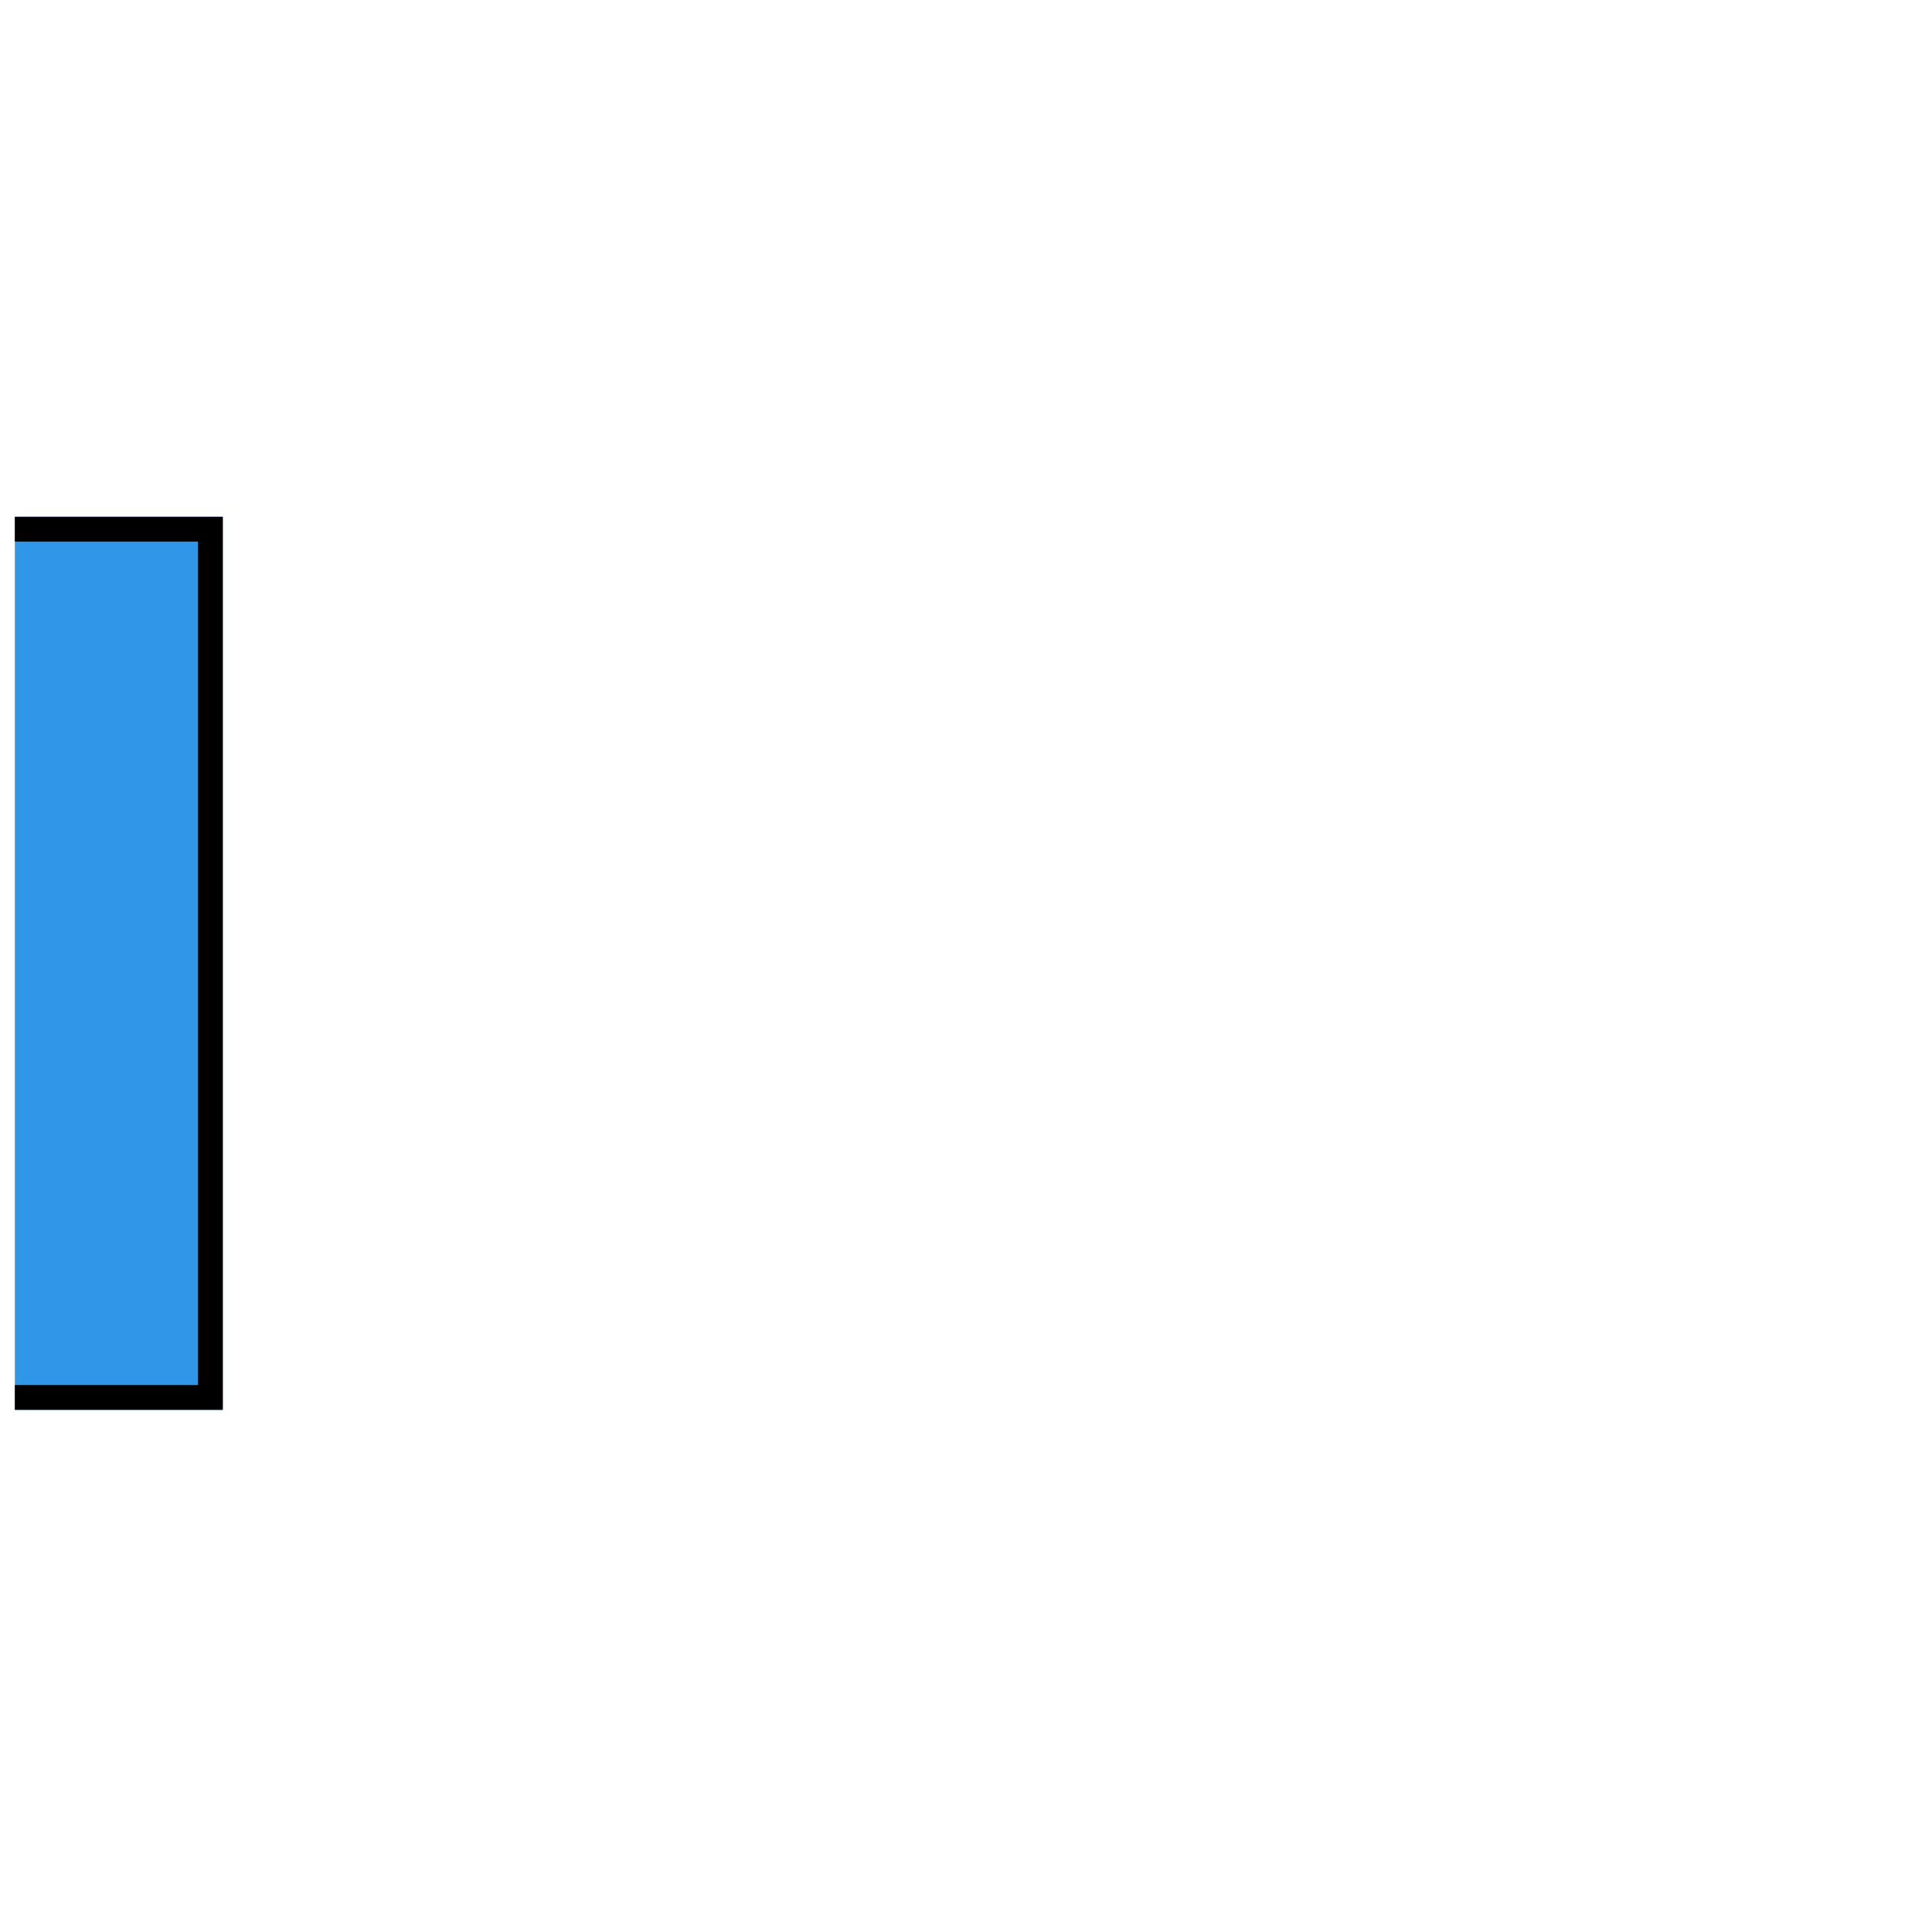
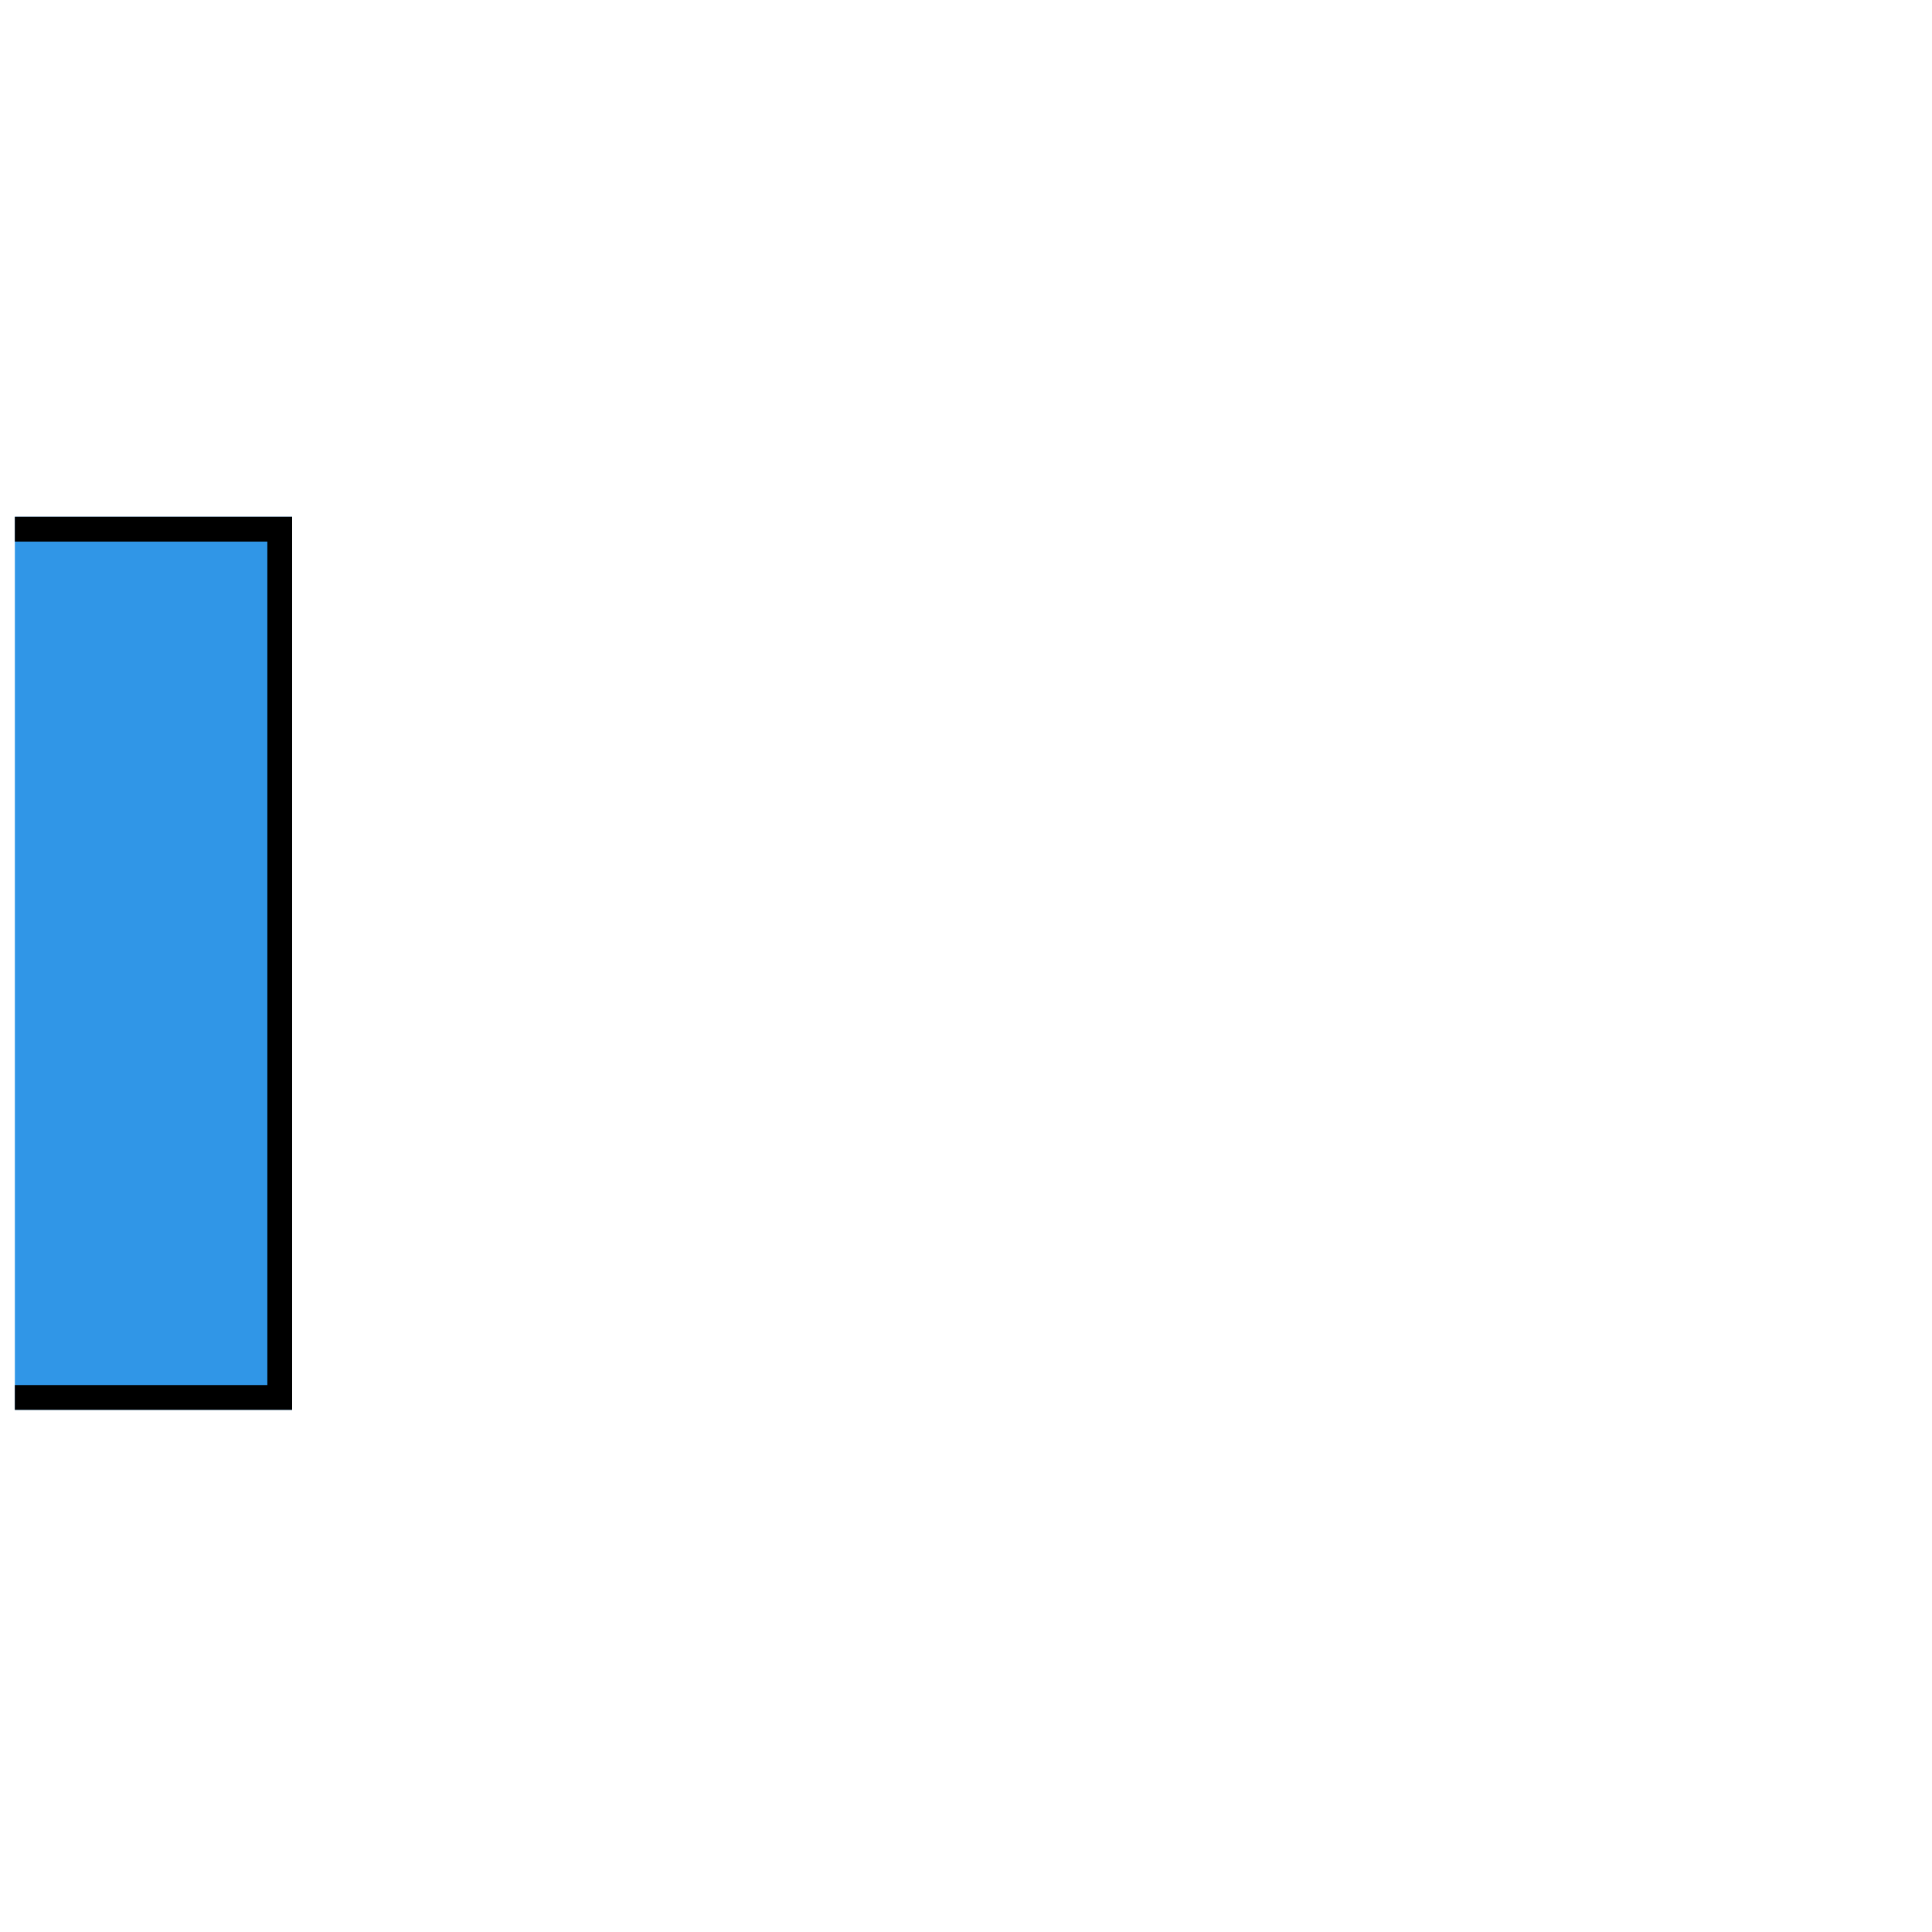
<svg xmlns="http://www.w3.org/2000/svg" width="64px" height="64px" viewBox="0 0 64 65" version="1.1" xml:space="preserve" style="fill-rule:evenodd;clip-rule:evenodd;stroke-linejoin:round;stroke-miterlimit:2;">
  <g transform="matrix(1,0,0,1,0,-80)">
    <g transform="matrix(1,0,0,1,0,80.6722)">
      <rect id="receiver_1" x="0" y="0" width="64" height="64" style="fill:none;" />
      <clipPath id="_clip1">
        <rect id="receiver_11" x="0" y="0" width="64" height="64" />
      </clipPath>
      <g clip-path="url(#_clip1)">
-         <g transform="matrix(0.43299,0,0,1.40114,37.7998,16.7147)">
+         <g transform="matrix(0.495121,0,0,1.40114,44.5523,16.7147)">
          <rect x="-92.587" y="0" width="21.444" height="21.444" style="fill:rgb(34,143,230);fill-opacity:0.93;" />
-           <path d="M-71.143,0L-71.143,21.444L-92.587,21.444L-92.587,0L-71.143,0ZM-73.067,0.595C-73.067,0.595 -90.662,0.595 -90.662,0.595C-90.662,0.595 -90.662,20.849 -90.662,20.849C-90.662,20.849 -73.067,20.849 -73.067,20.849L-73.067,0.595Z" />
+           <path d="M-71.143,0L-71.143,21.444L-92.587,21.444L-92.587,0L-71.143,0ZM-72.826,0.595C-72.826,0.595 -90.904,0.595 -90.904,0.595L-90.904,20.849C-90.904,20.849 -72.826,20.849 -72.826,20.849L-72.826,0.595Z" />
        </g>
      </g>
    </g>
  </g>
</svg>
